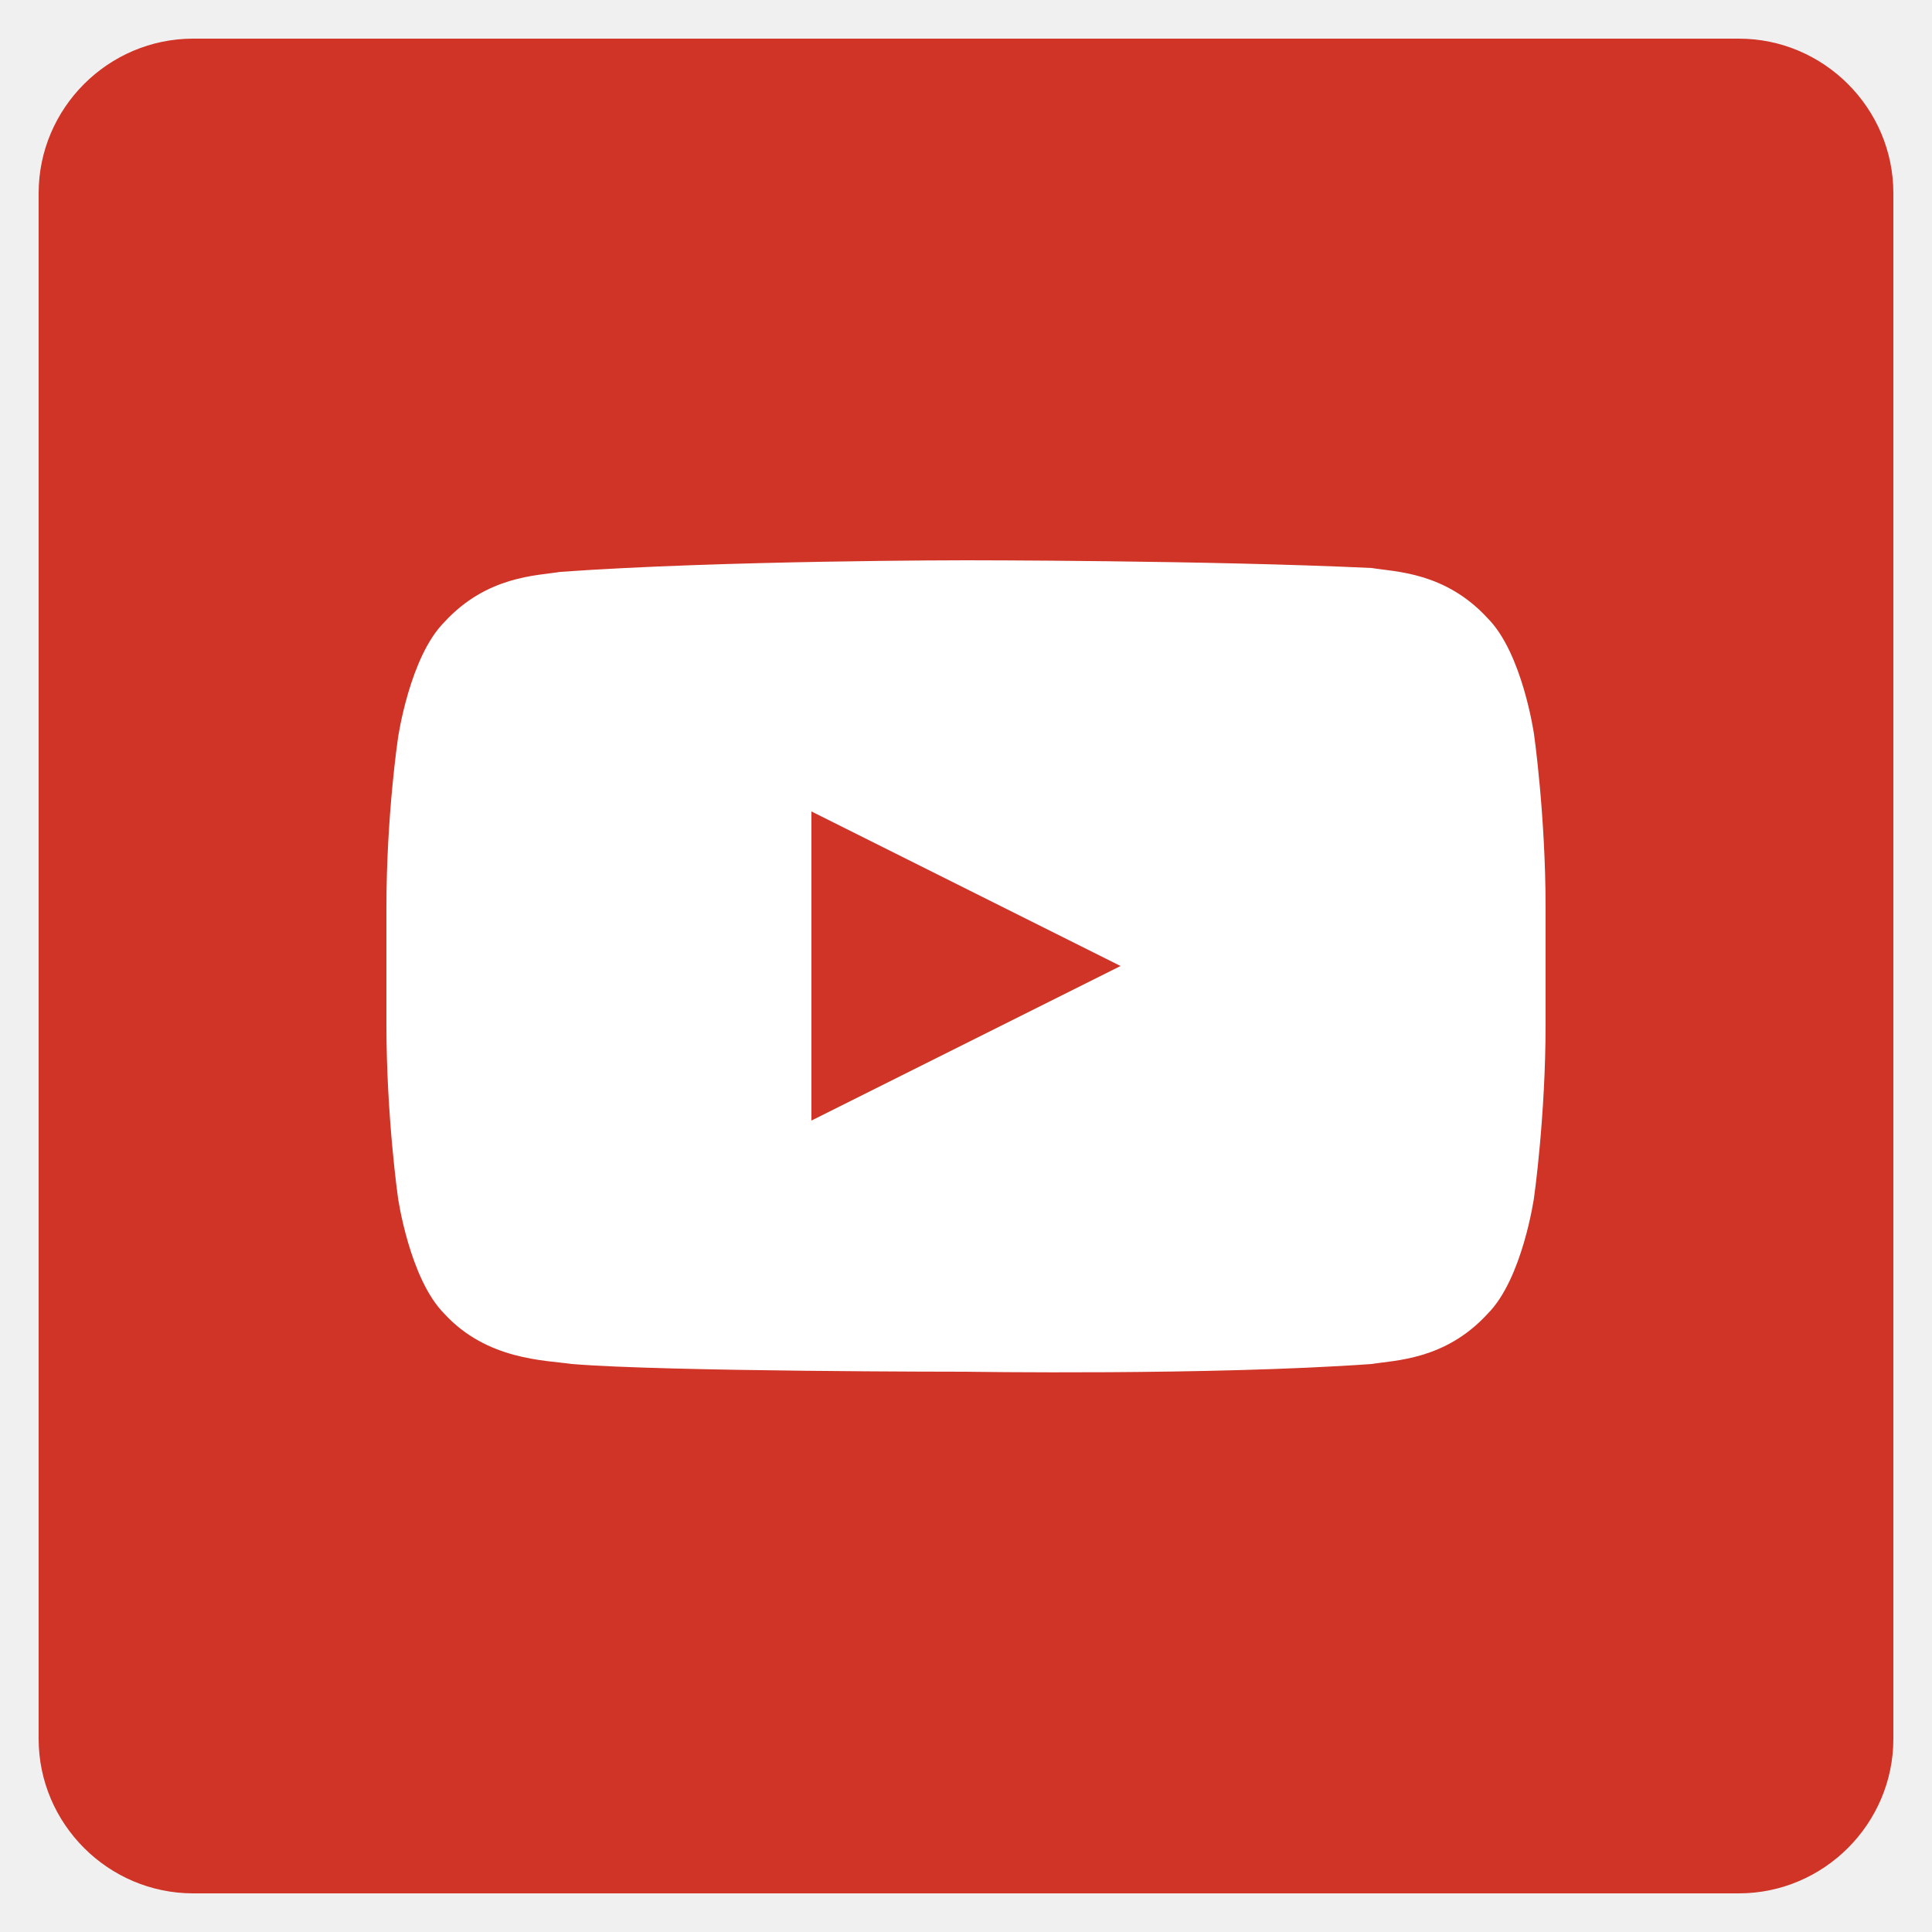
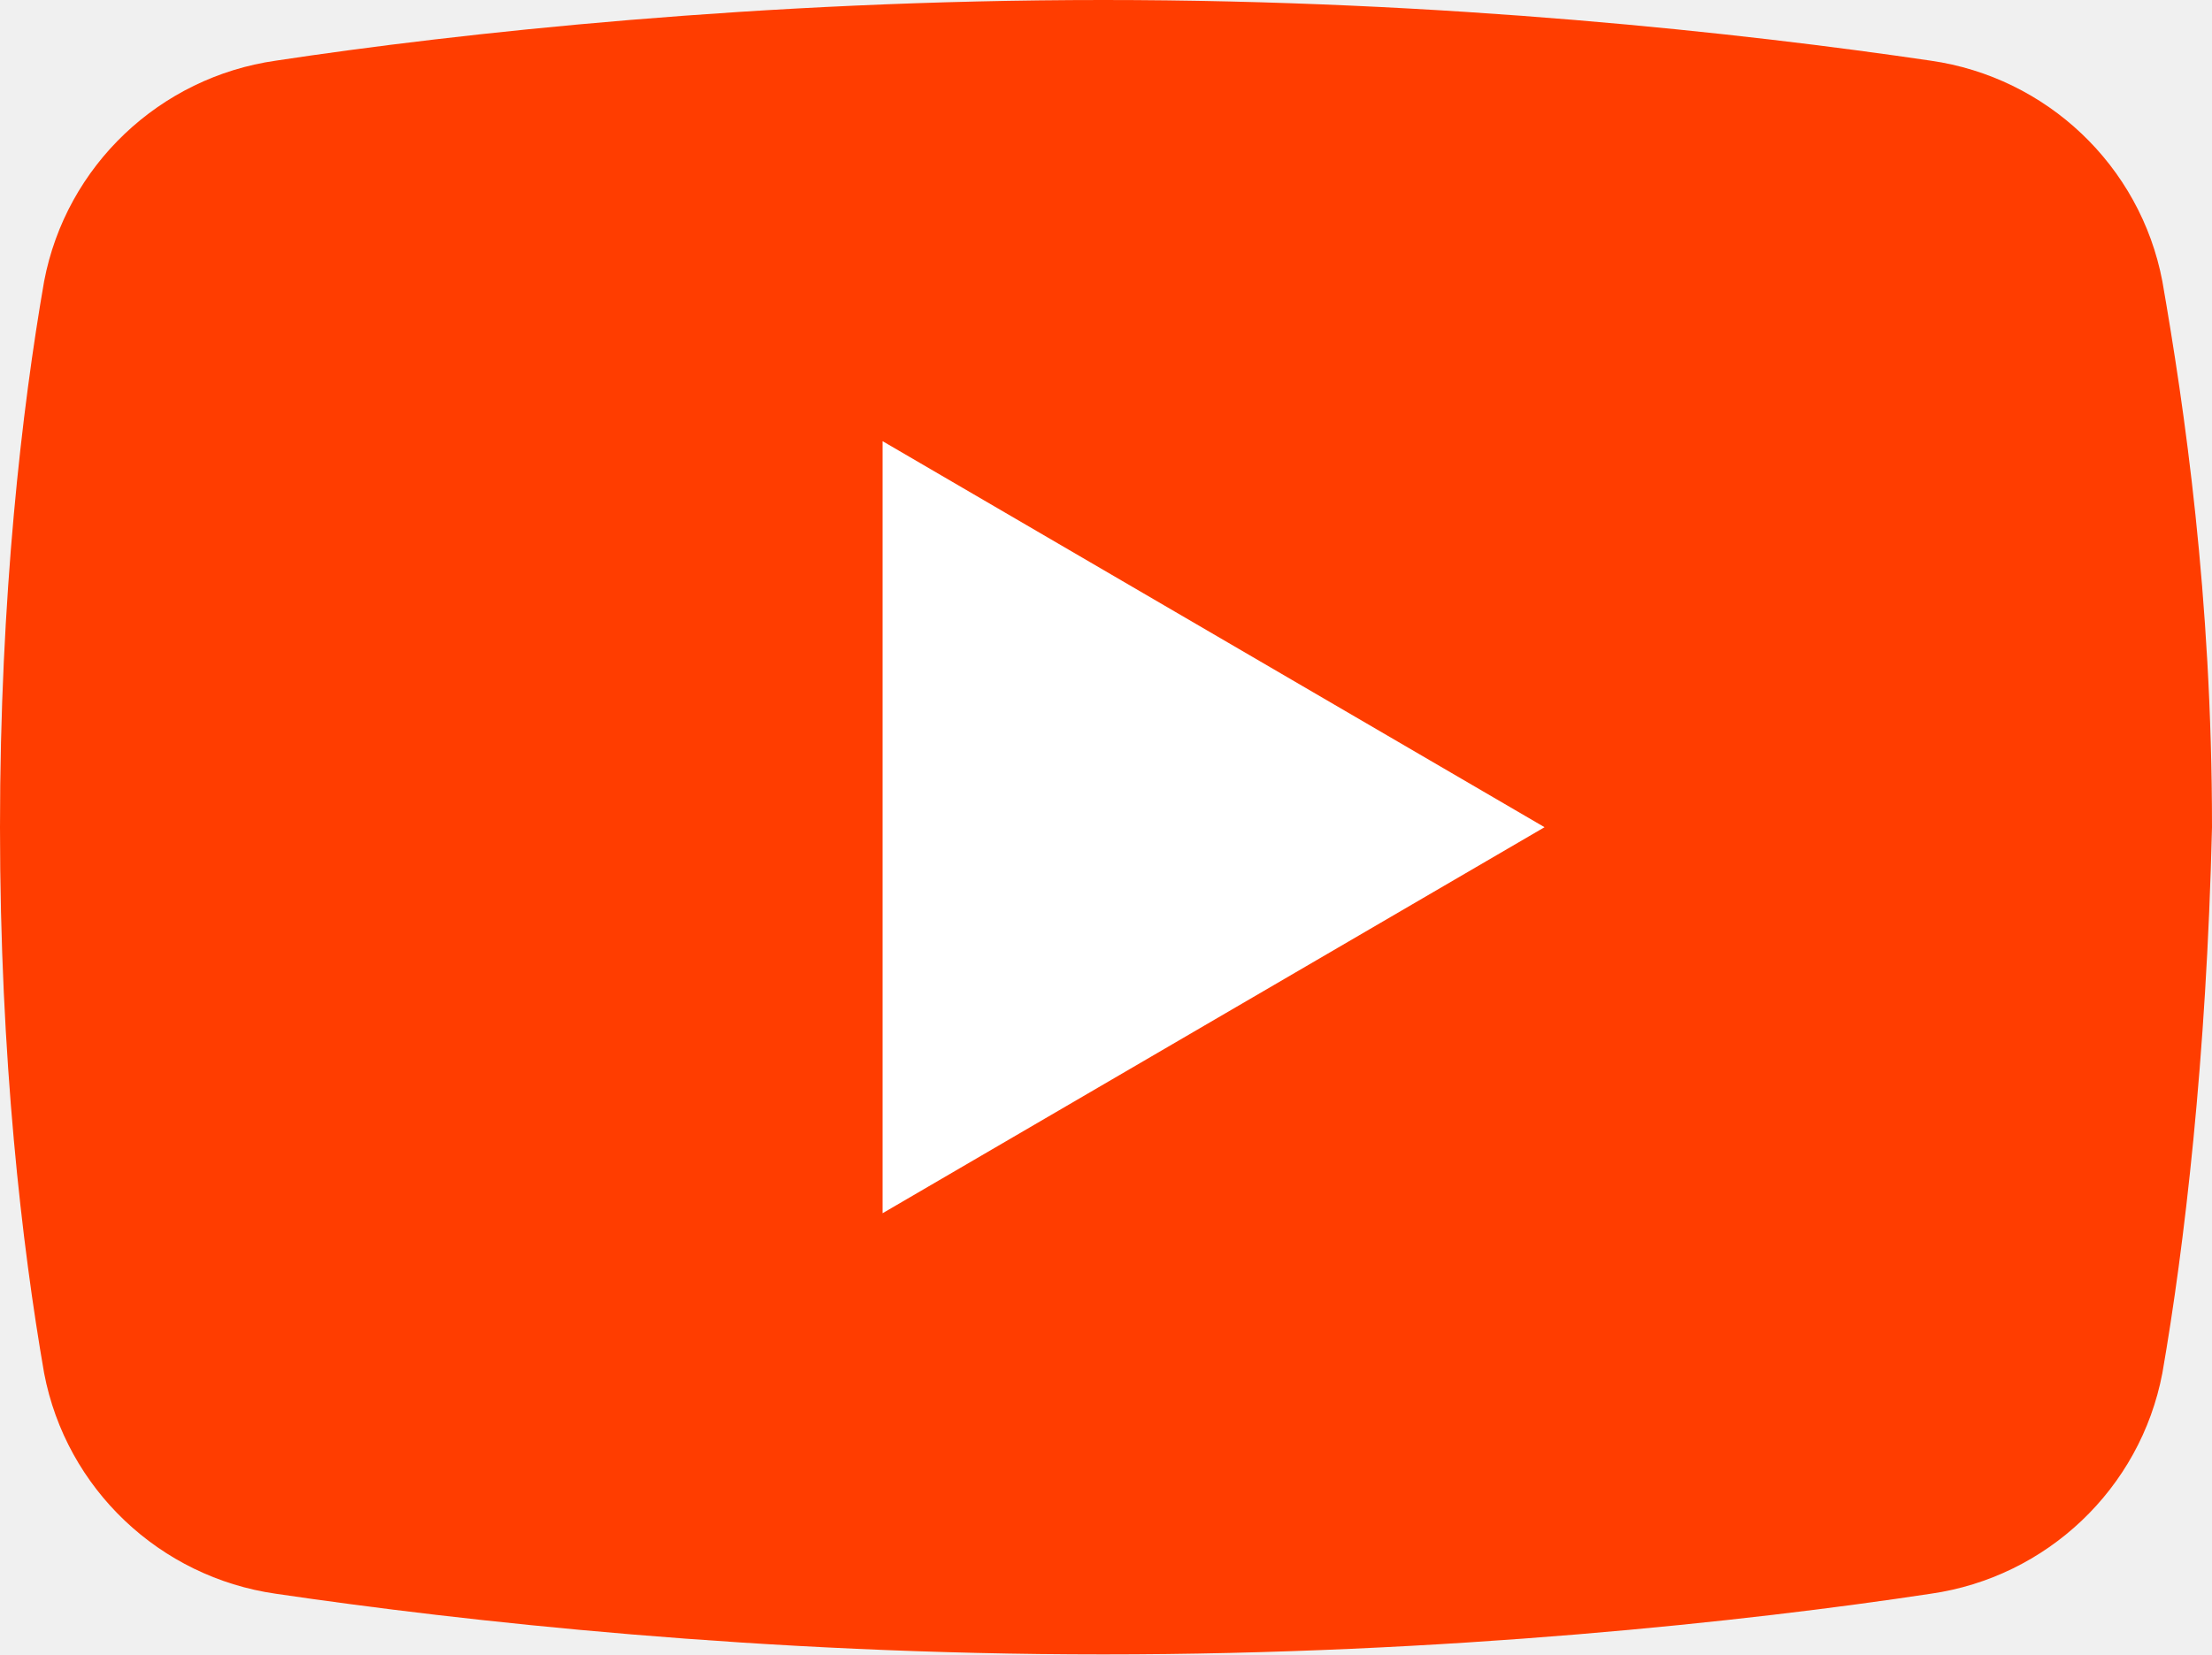
- <svg xmlns="http://www.w3.org/2000/svg" enable-background="new 0 0 50 50" id="Layer_1" version="1.1" viewBox="0 0 50 50" xml:space="preserve">
-   <path d="M45,1H5C2.8,1,1,2.8,1,5v40c0,2.2,1.8,4,4,4h40c2.2,0,4-1.8,4-4V5C49,2.8,47.2,1,45,1z" fill="#CF3427" />
-   <g id="_x5B____x3E___x5D__1_">
-     <g>
-       <path d="M39.7,19c0,0-0.3-2.1-1.2-3c-1.1-1.2-2.4-1.2-3-1.3C31.3,14.5,25,14.5,25,14.5s-6.3,0-10.5,0.3    c-0.6,0.1-1.9,0.1-3,1.3c-0.9,0.9-1.2,3-1.2,3s-0.3,2-0.3,4.4v3c0,2.4,0.3,4.5,0.3,4.5s0.3,2.1,1.2,3c1.1,1.2,2.6,1.2,3.3,1.3    c2.4,0.2,10.2,0.2,10.2,0.2s6.3,0.1,10.5-0.2c0.6-0.1,1.9-0.1,3-1.3c0.9-0.9,1.2-3,1.2-3s0.3-2.1,0.3-4.5v-3    C40,21.1,39.7,19,39.7,19z M21,29v-8l8,4L21,29z" fill="#FFFFFF" />
-     </g>
-   </g>
+ <svg xmlns="http://www.w3.org/2000/svg" id="uuid-f98f9241-9e79-4974-adef-c33cd400515a" width="40.1" height="30" viewBox="0 0 40.1 30">
+   <path d="M39.2,24.9c-.4,2.1-2.1,3.7-4.2,4-3.3.5-8.8,1.1-15,1.1s-11.6-.6-15-1.1c-2.1-.3-3.8-1.9-4.2-4-.4-2.3-.8-5.7-.8-9.9S.4,7.4.8,5.1C1.2,3,2.9,1.4,5,1.1c3.3-.5,8.8-1.1,15-1.1s11.6.6,15,1.1c2.1.3,3.8,1.9,4.2,4,.4,2.3.9,5.7.9,9.9-.1,4.2-.5,7.6-.9,9.9Z" style="fill:#ff3d00;" />
+   <path d="M16,22v-14l12,7-12,7Z" style="fill:#fff;" />
</svg>
